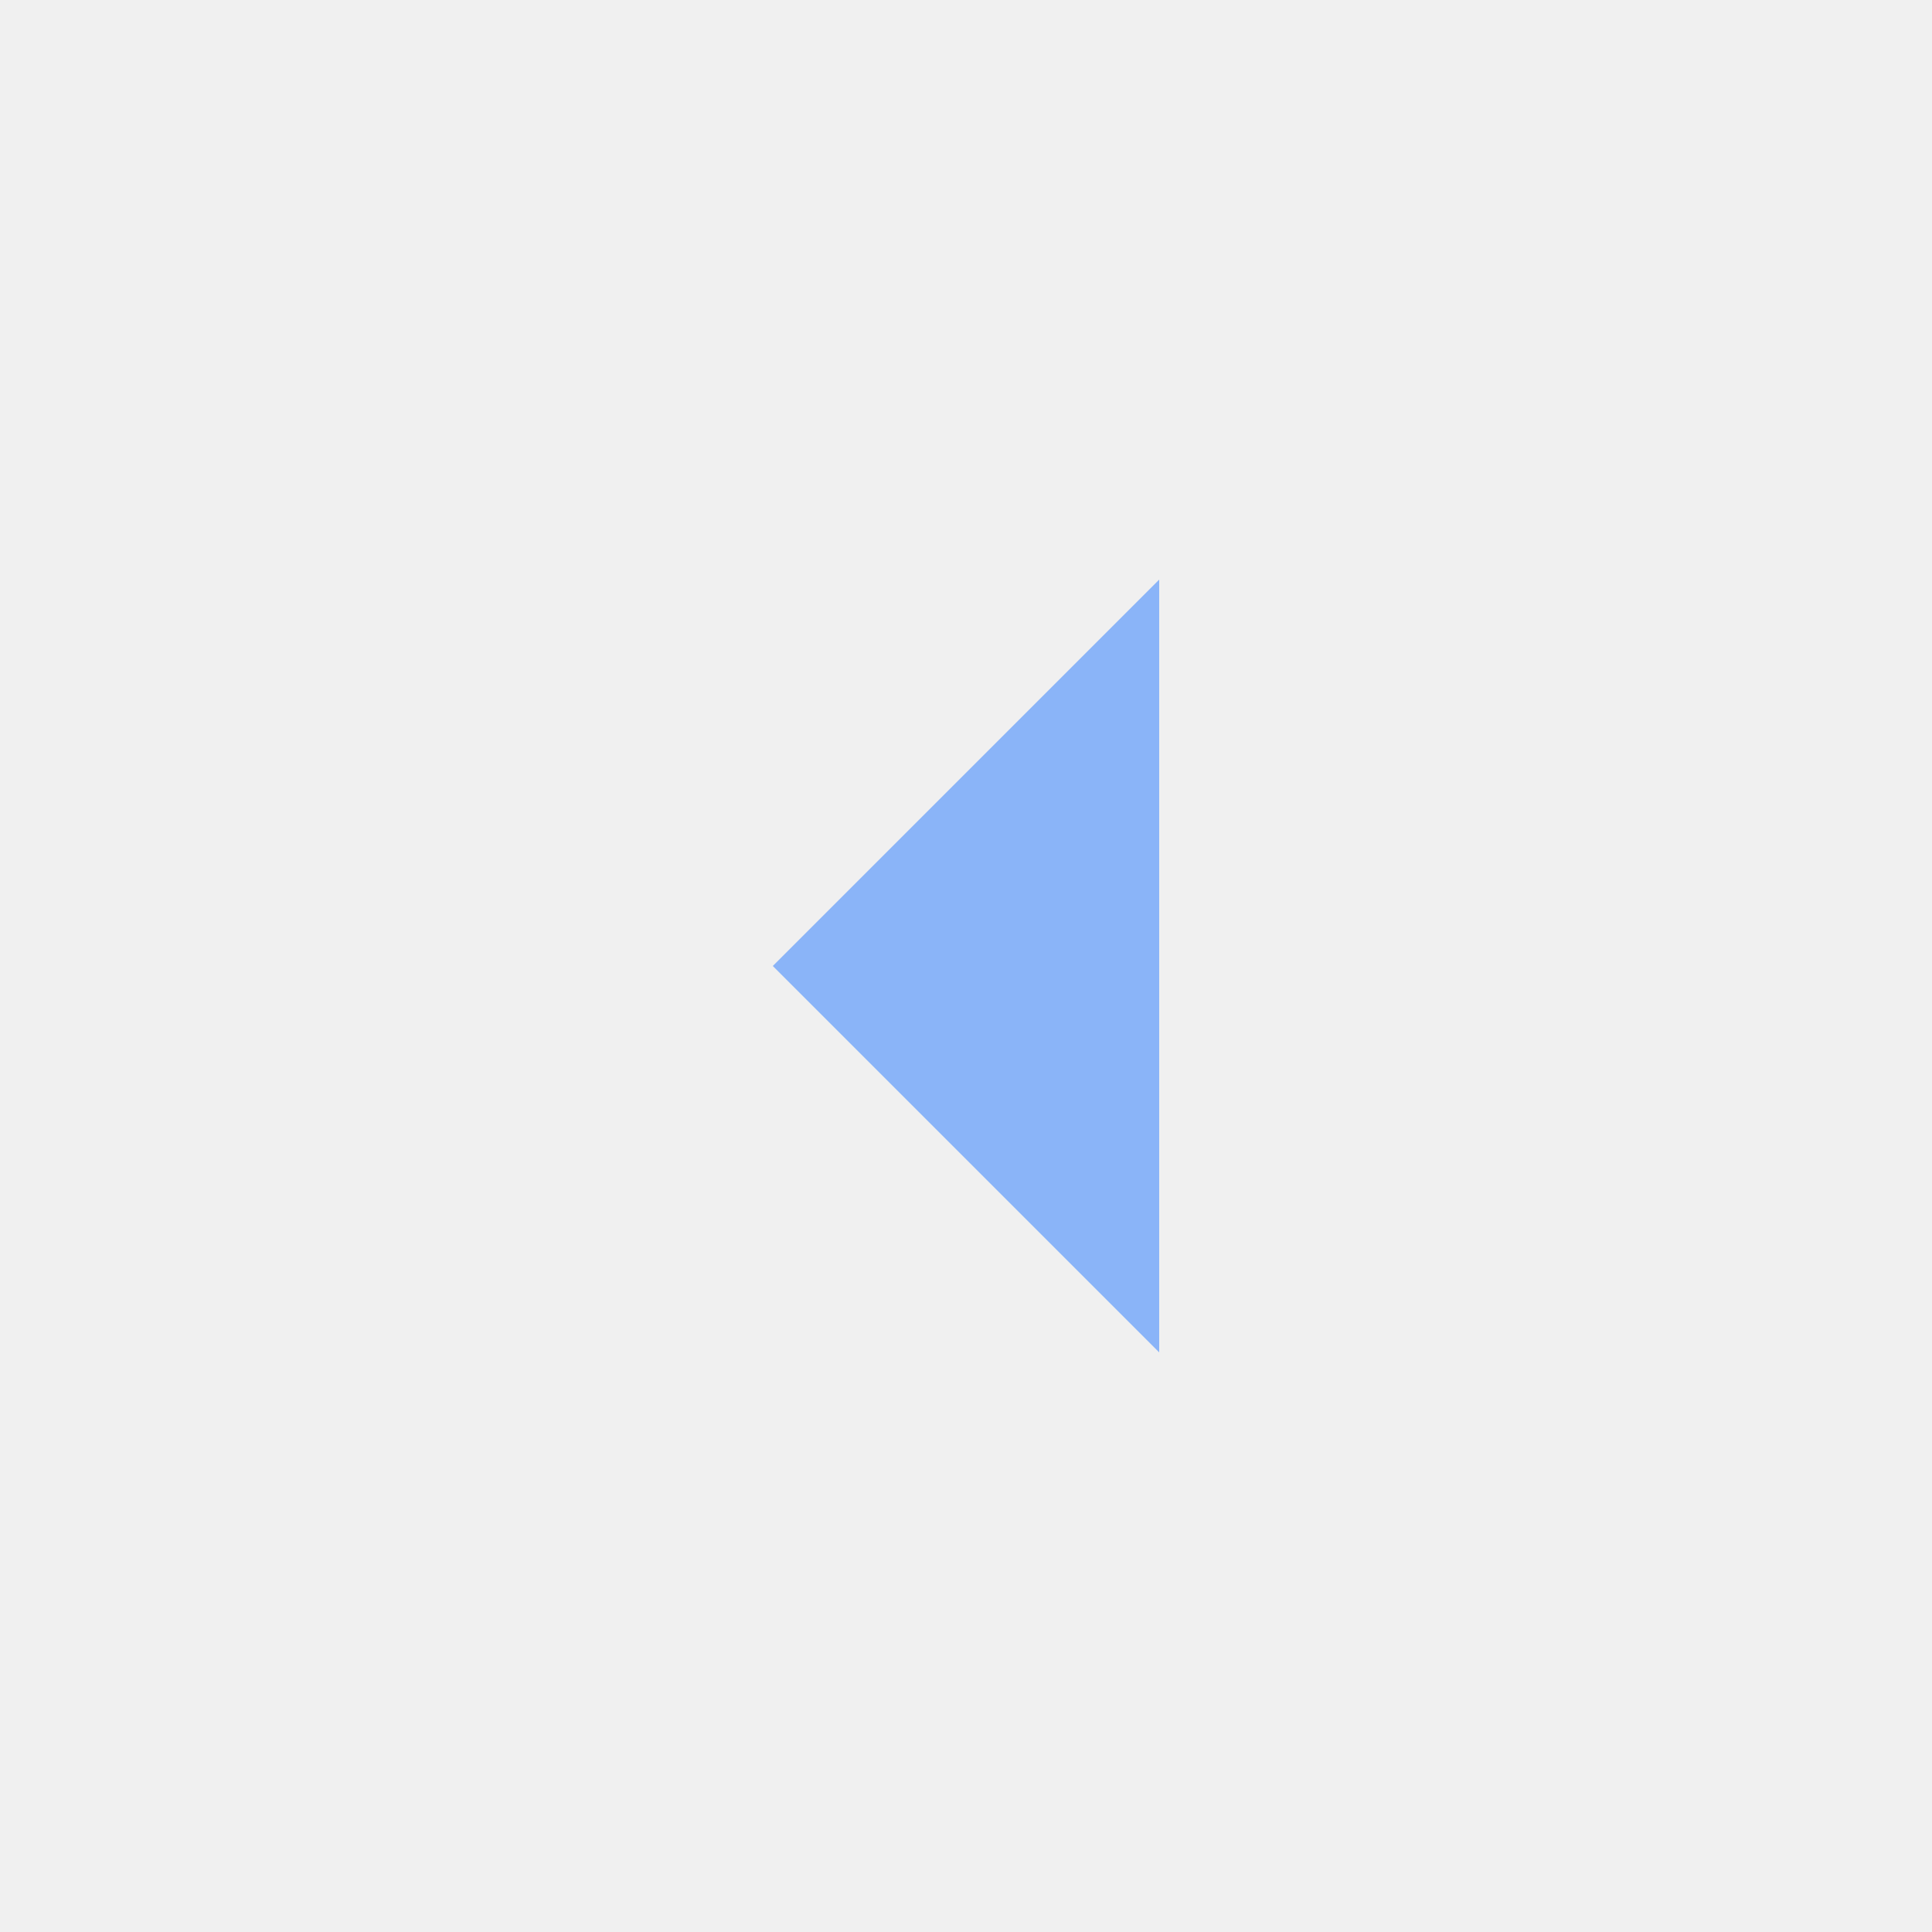
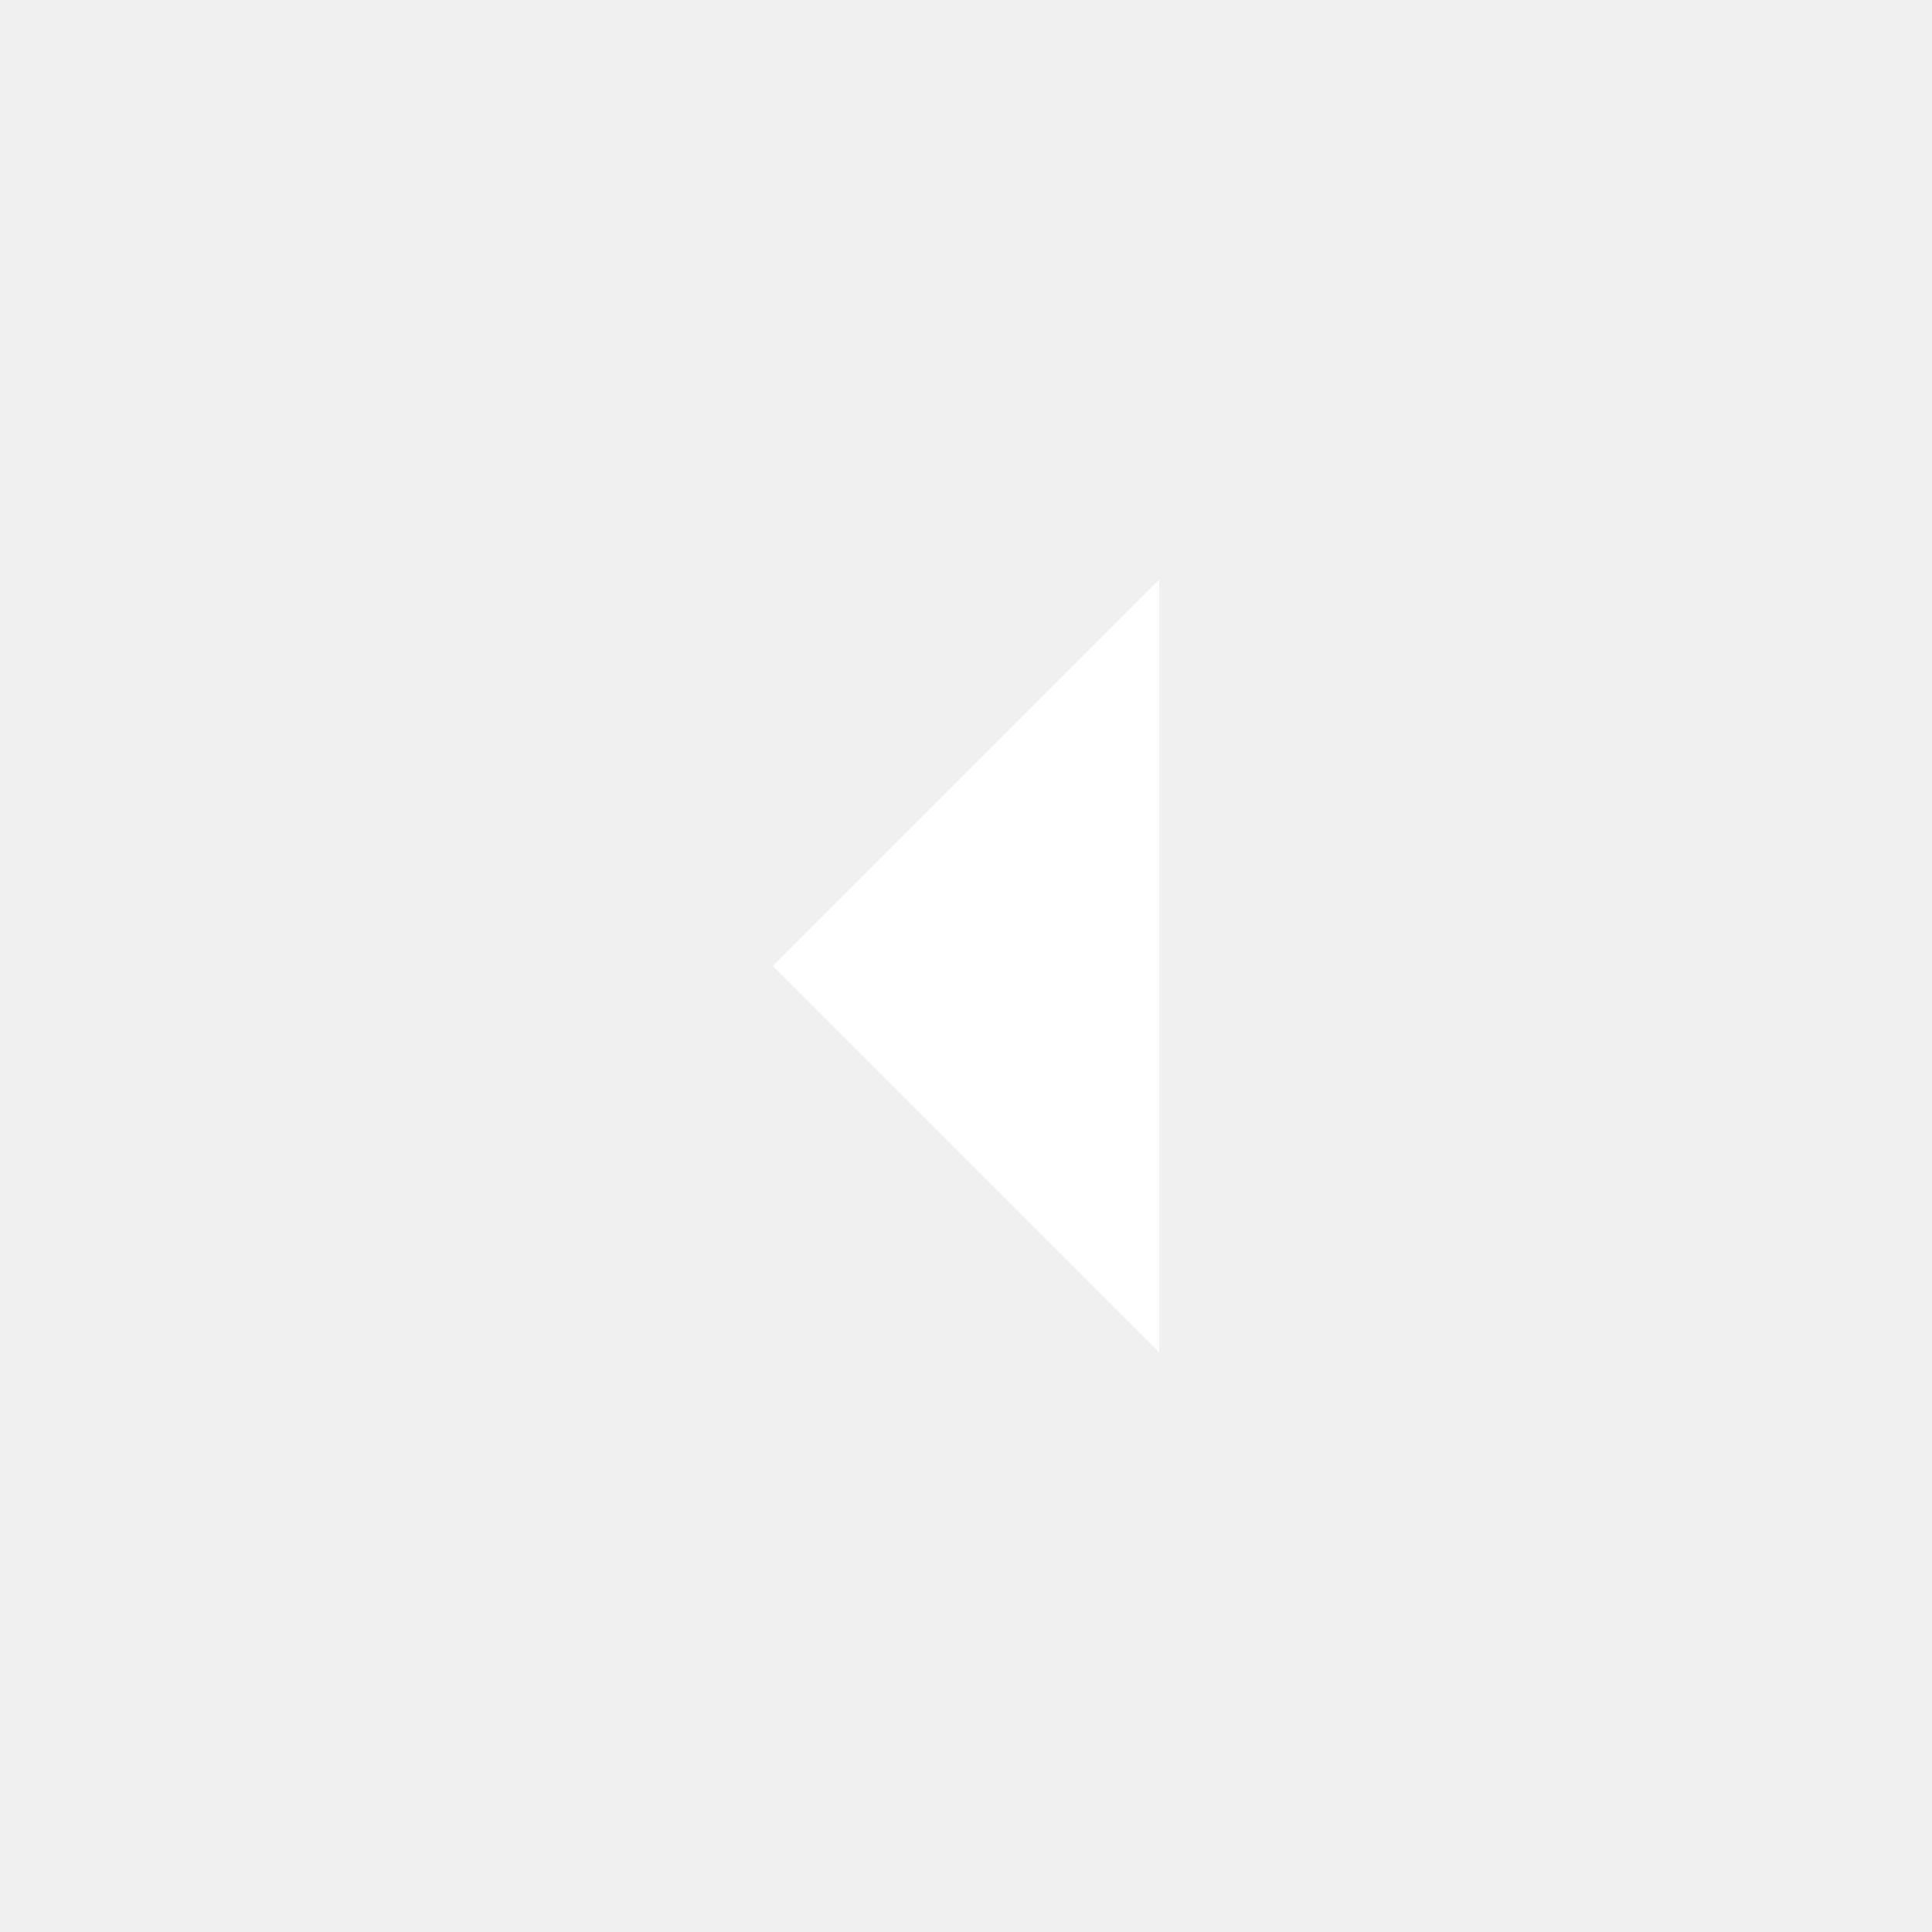
<svg xmlns="http://www.w3.org/2000/svg" xmlns:xlink="http://www.w3.org/1999/xlink" width="20px" height="20px" viewBox="0 0 20 20" version="1.1">
  <defs>
    <polyline id="path-1" points="6 8 10 12 14 8 6 8" />
  </defs>
  <g id="ic_dropleft" stroke="none" stroke-width="1" fill="none" fill-rule="evenodd">
    <g id="dense/navigation/drop-right">
      <mask id="mask-2" fill="white">
        <use xlink:href="#path-1" />
      </mask>
-       <use id="↳Color-fill" fill="#8AB4F8" fill-rule="evenodd" transform="translate(10, 10) scale(1, -1) rotate(90) translate(-10, -10) " xlink:href="#path-1" />
+       <use id="↳Color-fill" fill="#ffffff" fill-rule="evenodd" transform="translate(10, 10) scale(1, -1) rotate(90) translate(-10, -10) " xlink:href="#path-1" />
    </g>
  </g>
</svg>
